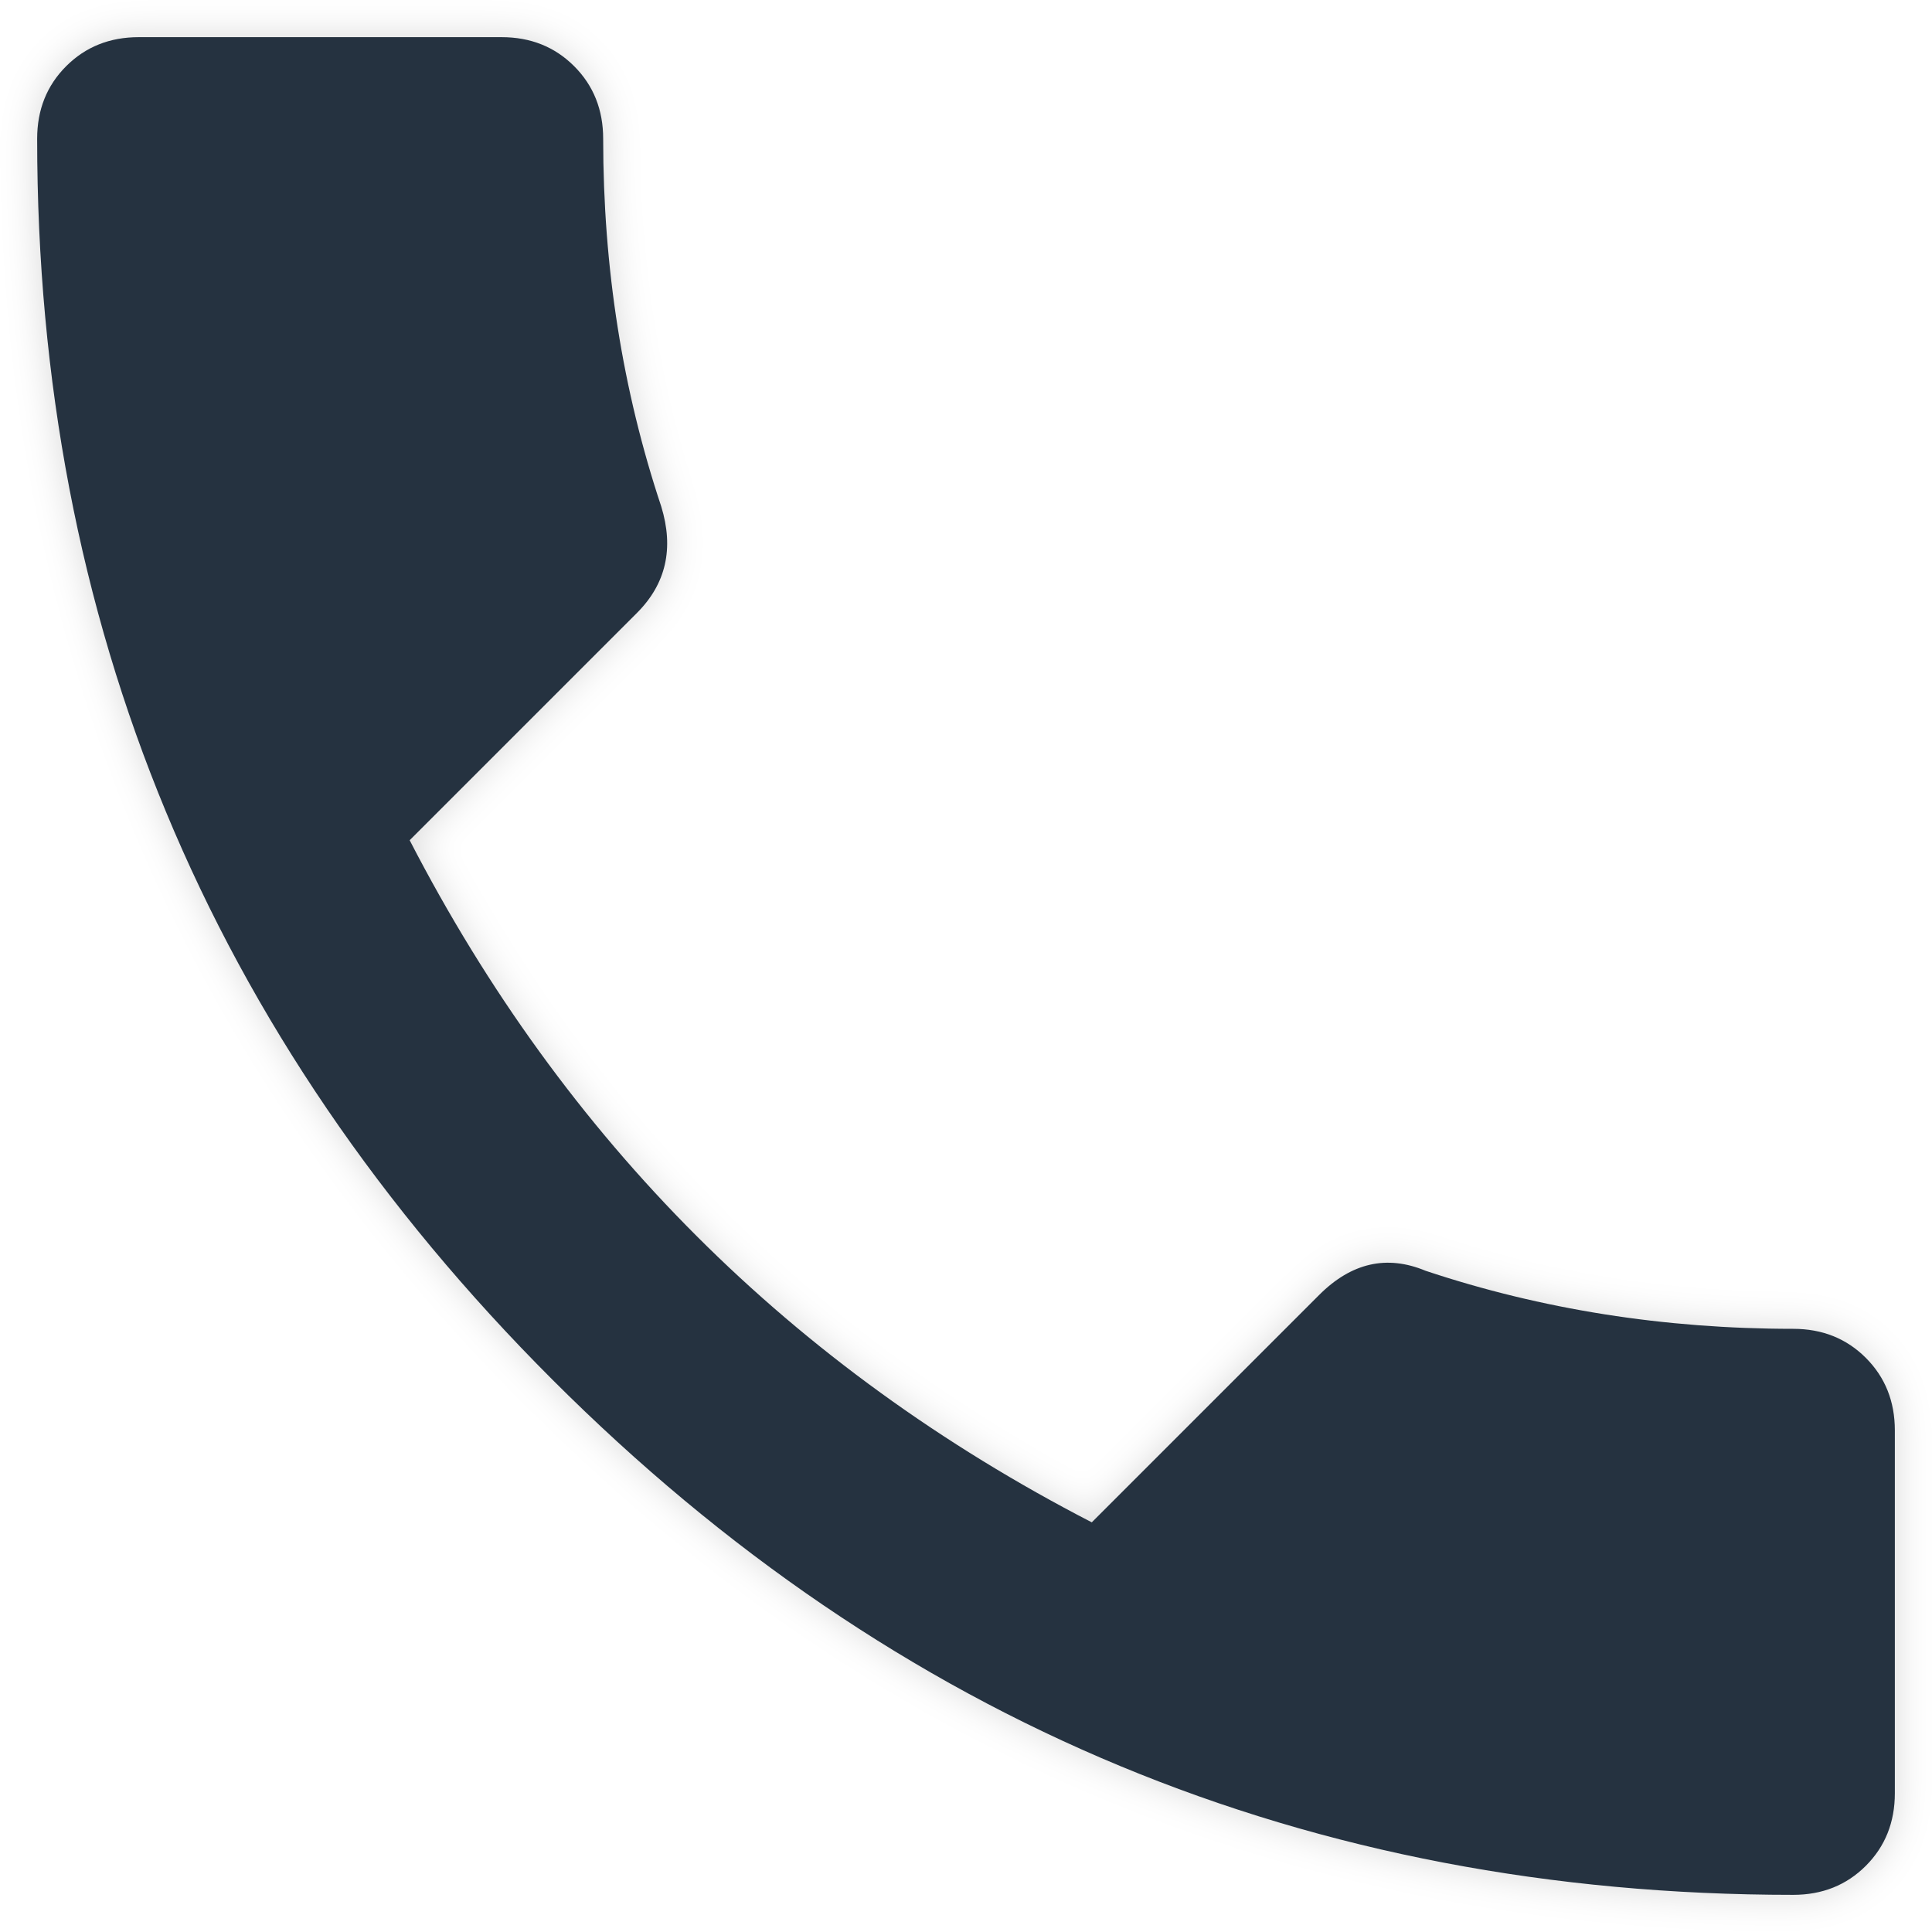
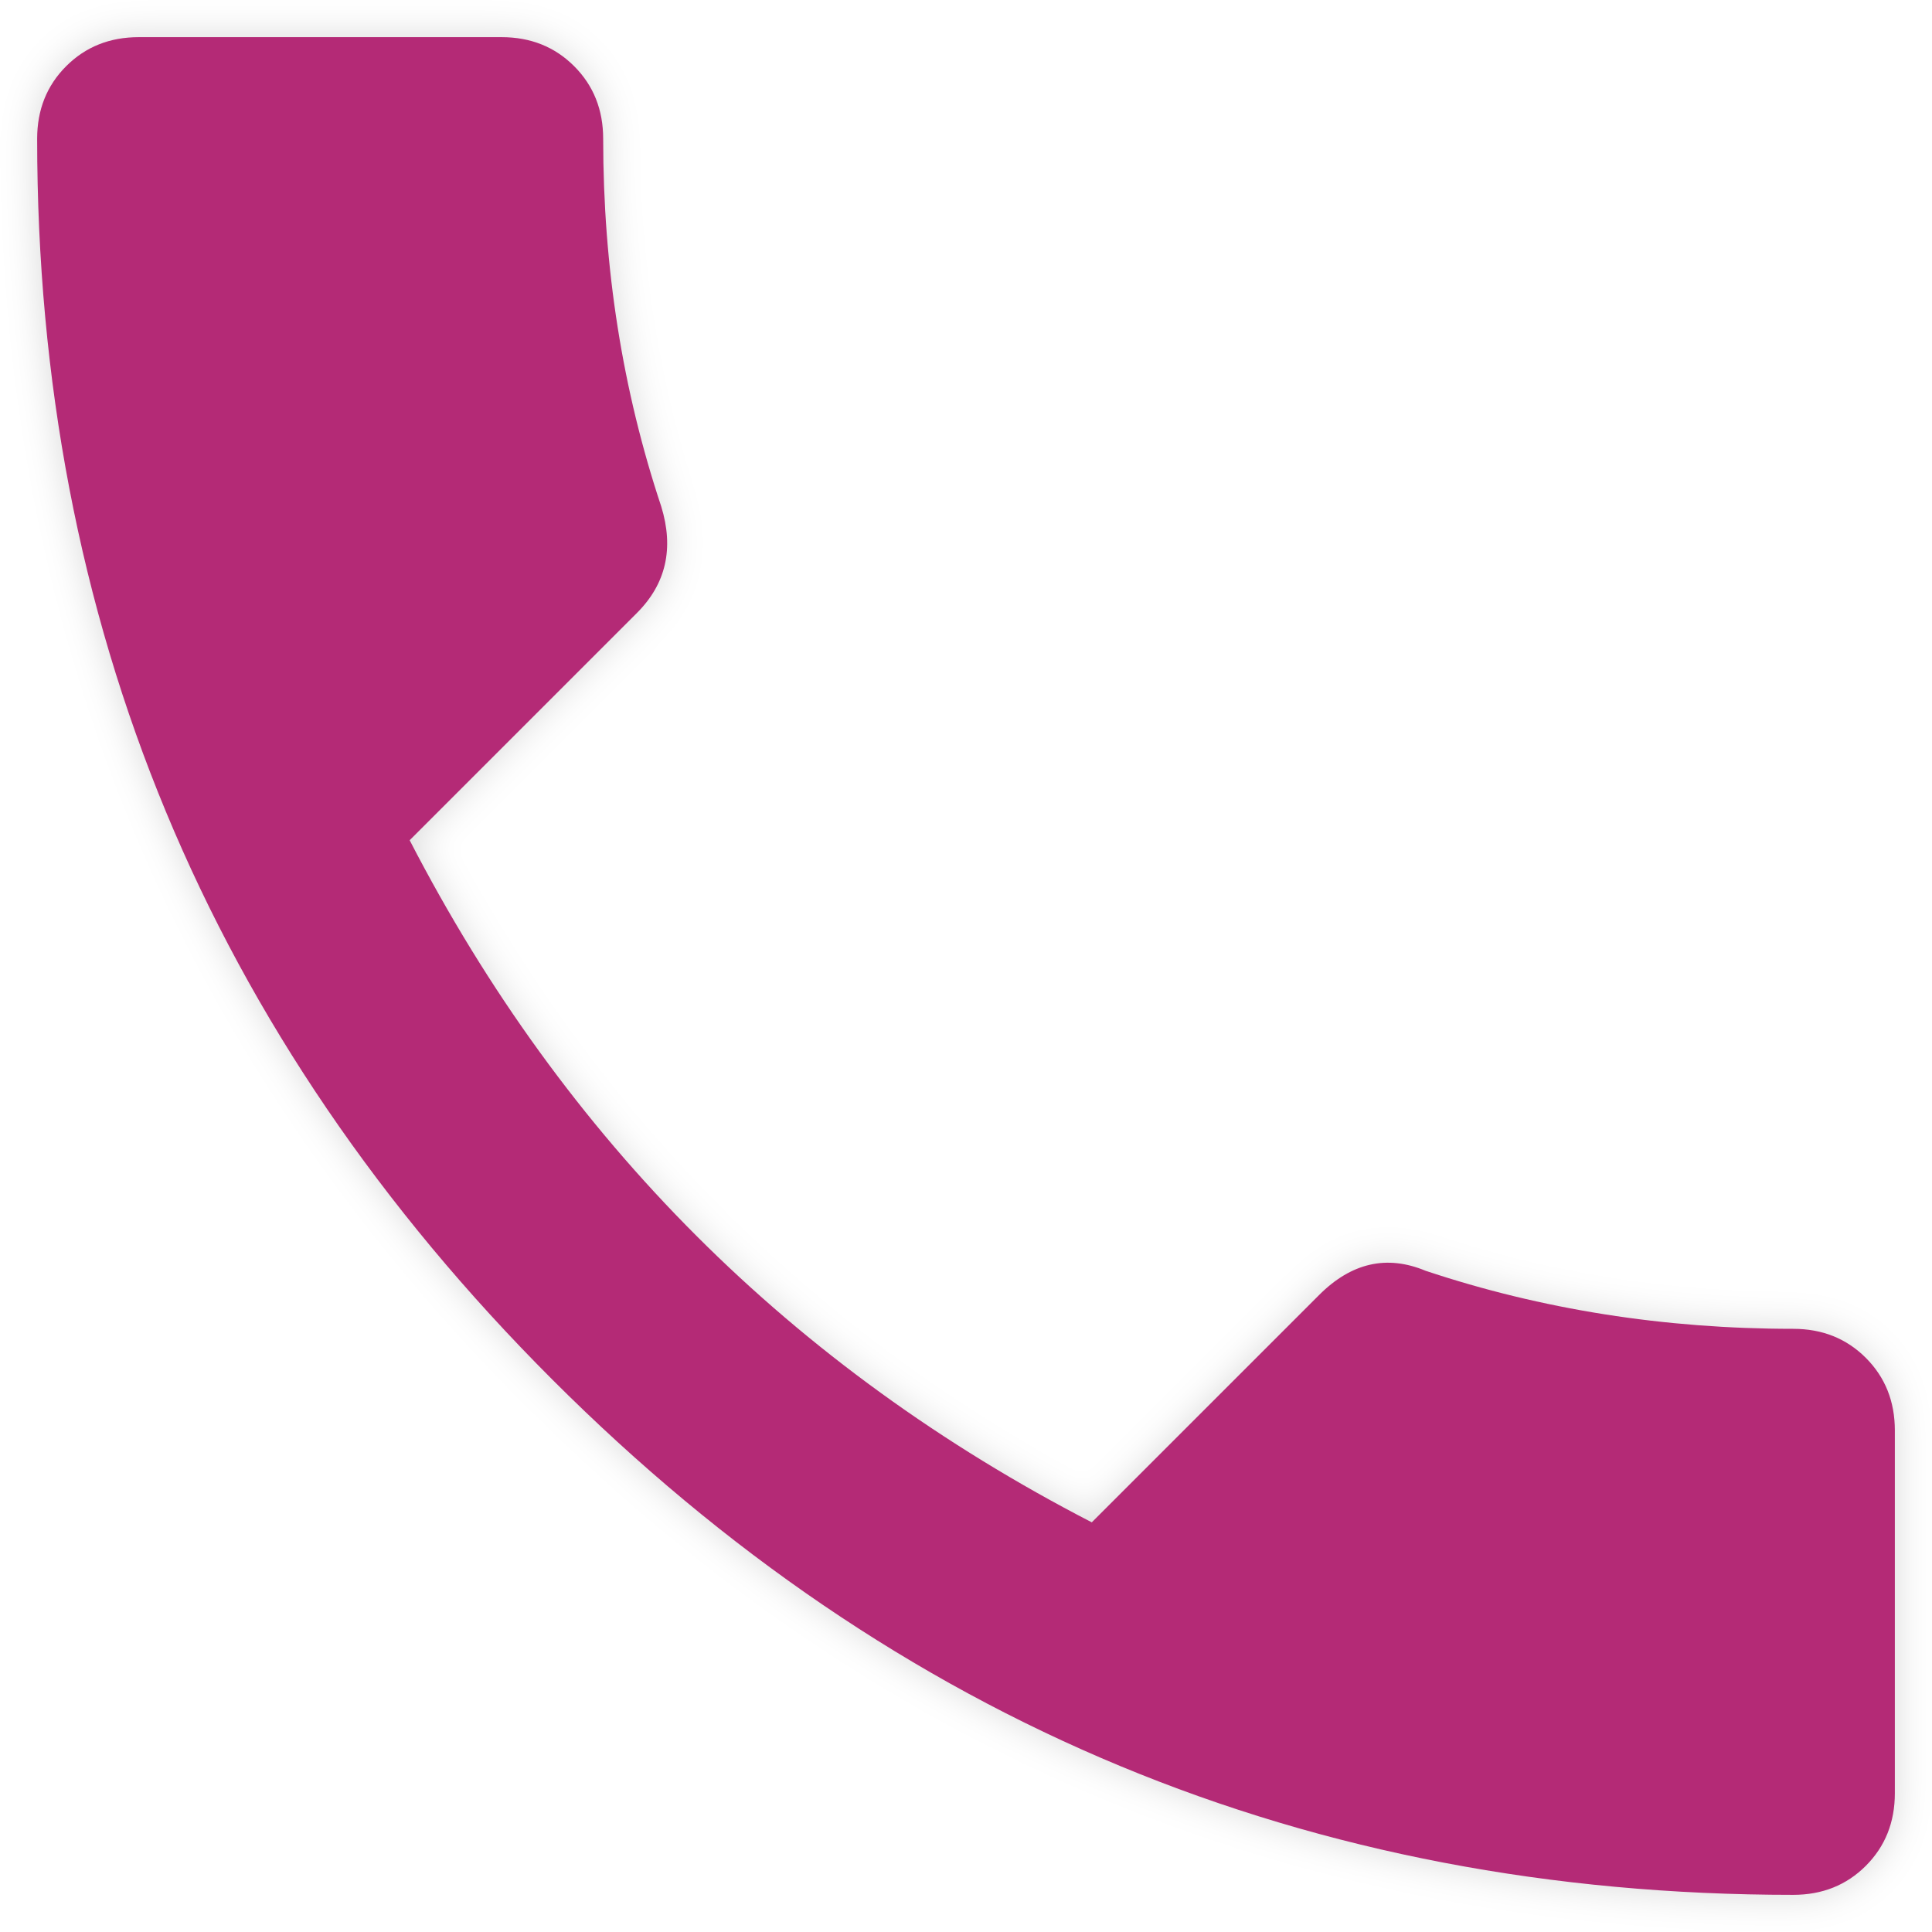
<svg xmlns="http://www.w3.org/2000/svg" xmlns:xlink="http://www.w3.org/1999/xlink" width="260" height="260" viewBox="0 0 260 260">
  <defs>
-     <path id="icon-phone.inline-b" d="M1864.13,945.073 C1884.964,985.438 1915.562,1016.036 1955.927,1036.87 L1986.526,1006.271 C1990.866,1001.931 1995.641,1000.845 2000.849,1003.016 C2016.474,1008.224 2032.967,1010.828 2050.328,1010.828 C2054.234,1010.828 2057.49,1012.13 2060.094,1014.734 C2062.698,1017.339 2064,1020.594 2064,1024.5 L2064,1073.328 C2064,1077.234 2062.698,1080.49 2060.094,1083.094 C2057.49,1085.698 2054.234,1087 2050.328,1087 C1985.224,1087 1929.56,1063.888 1883.336,1017.664 C1837.112,971.44 1814,915.776 1814,850.672 C1814,846.766 1815.302,843.51 1817.906,840.906 C1820.51,838.302 1823.766,837 1827.672,837 L1876.5,837 C1880.406,837 1883.661,838.302 1886.266,840.906 C1888.87,843.51 1890.172,846.766 1890.172,850.672 C1890.172,868.033 1892.776,884.526 1897.984,900.151 C1899.72,905.793 1898.635,910.568 1894.729,914.474 L1864.13,945.073 Z" />
+     <path id="icon-phone.inline-b" d="M3918.13,945.073 C3938.964,985.438 3969.562,1016.036 4009.927,1036.87 L4040.526,1006.271 C4044.866,1001.931 4049.641,1000.845 4054.849,1003.016 C4070.474,1008.224 4086.967,1010.828 4104.328,1010.828 C4108.234,1010.828 4111.49,1012.13 4114.094,1014.734 C4116.698,1017.339 4118,1020.594 4118,1024.5 L4118,1073.328 C4118,1077.234 4116.698,1080.49 4114.094,1083.094 C4111.49,1085.698 4108.234,1087 4104.328,1087 C4039.224,1087 3983.56,1063.888 3937.336,1017.664 C3891.112,971.44 3868,915.776 3868,850.672 C3868,846.766 3869.302,843.51 3871.906,840.906 C3874.51,838.302 3877.766,837 3881.672,837 L3930.5,837 C3934.406,837 3937.661,838.302 3940.266,840.906 C3942.87,843.51 3944.172,846.766 3944.172,850.672 C3944.172,868.033 3946.776,884.526 3951.984,900.151 C3953.72,905.793 3952.635,910.568 3948.729,914.474 L3918.13,945.073 Z" />
    <filter id="icon-phone.inline-a" width="106%" height="106%" x="-3%" y="-3%" filterUnits="objectBoundingBox">
      <feOffset in="SourceAlpha" result="shadowOffsetOuter1" />
      <feGaussianBlur in="shadowOffsetOuter1" result="shadowBlurOuter1" stdDeviation="2.5" />
      <feColorMatrix in="shadowBlurOuter1" values="0 0 0 0 0   0 0 0 0 0   0 0 0 0 0  0 0 0 0.153 0" />
    </filter>
  </defs>
-   <g fill="none" fill-rule="evenodd" transform="translate(-1809 -832)">
+   <g fill="none" fill-rule="evenodd" transform="translate(-3863 -832)">
    <use fill="#000" filter="url(#icon-phone.inline-a)" xlink:href="#icon-phone.inline-b" />
-     <use fill="#253240" xlink:href="#icon-phone.inline-b" />
+     <use fill="#B42A76" xlink:href="#icon-phone.inline-b" />
  </g>
</svg>
